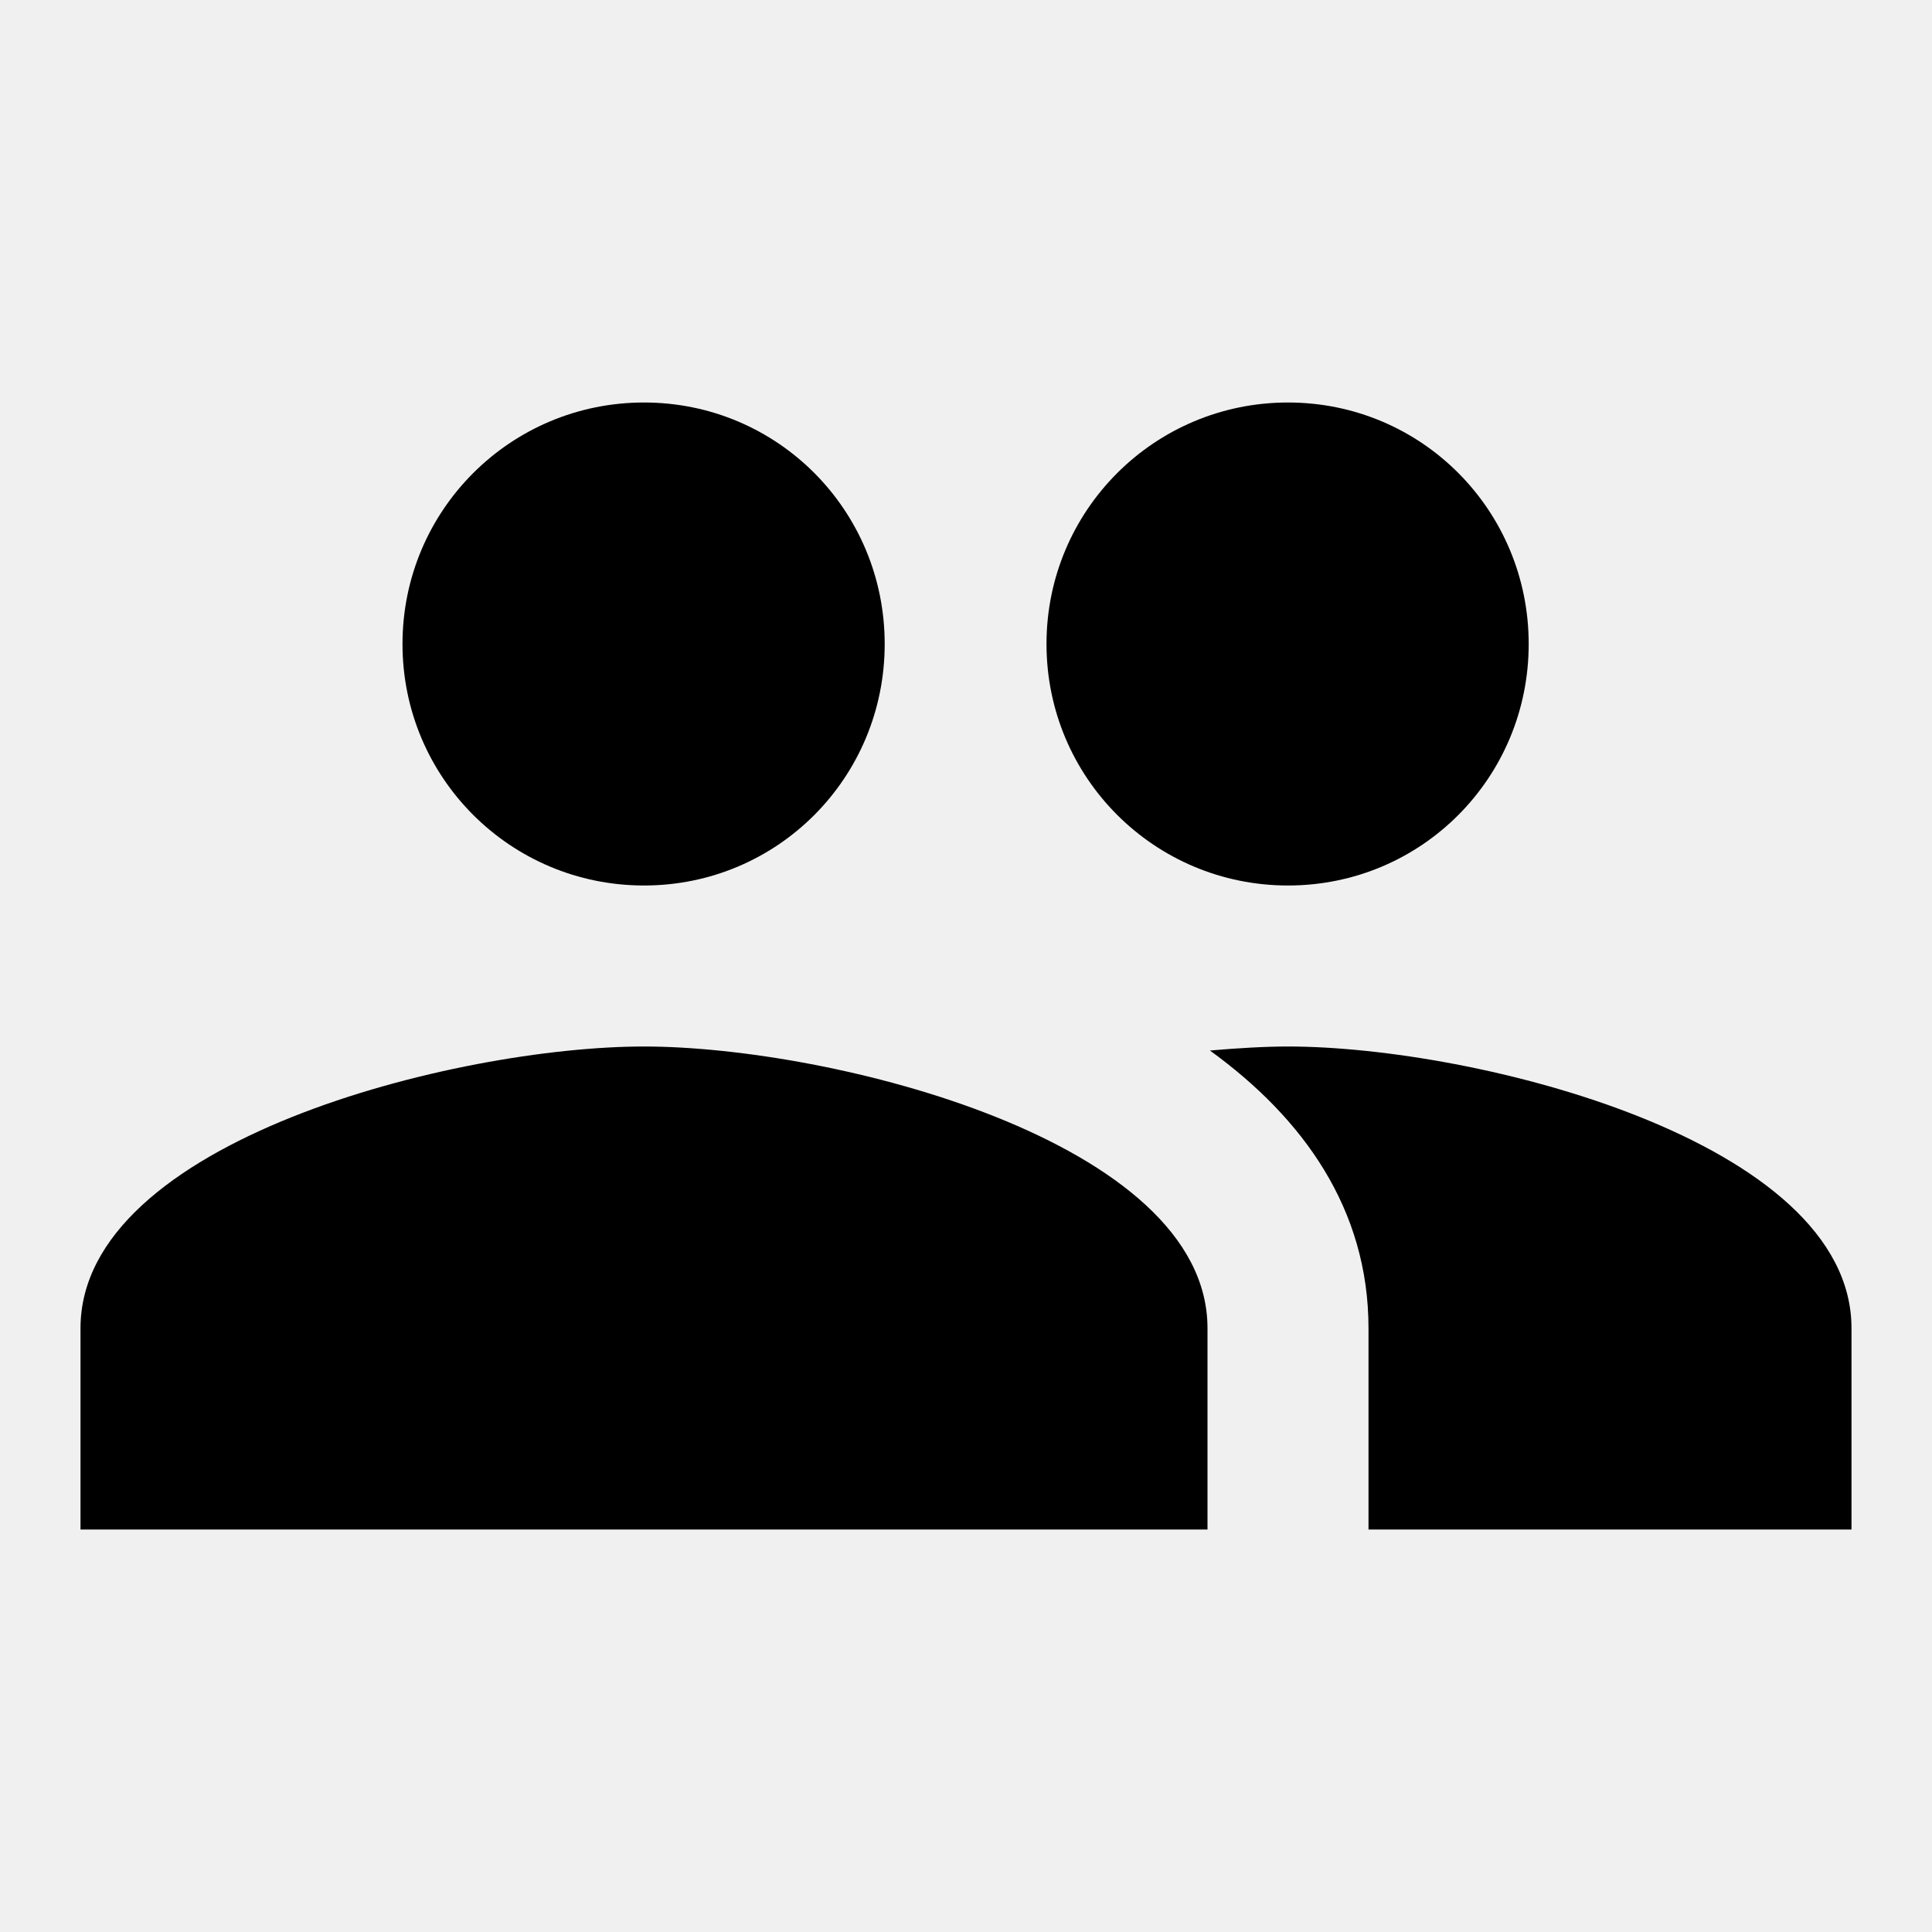
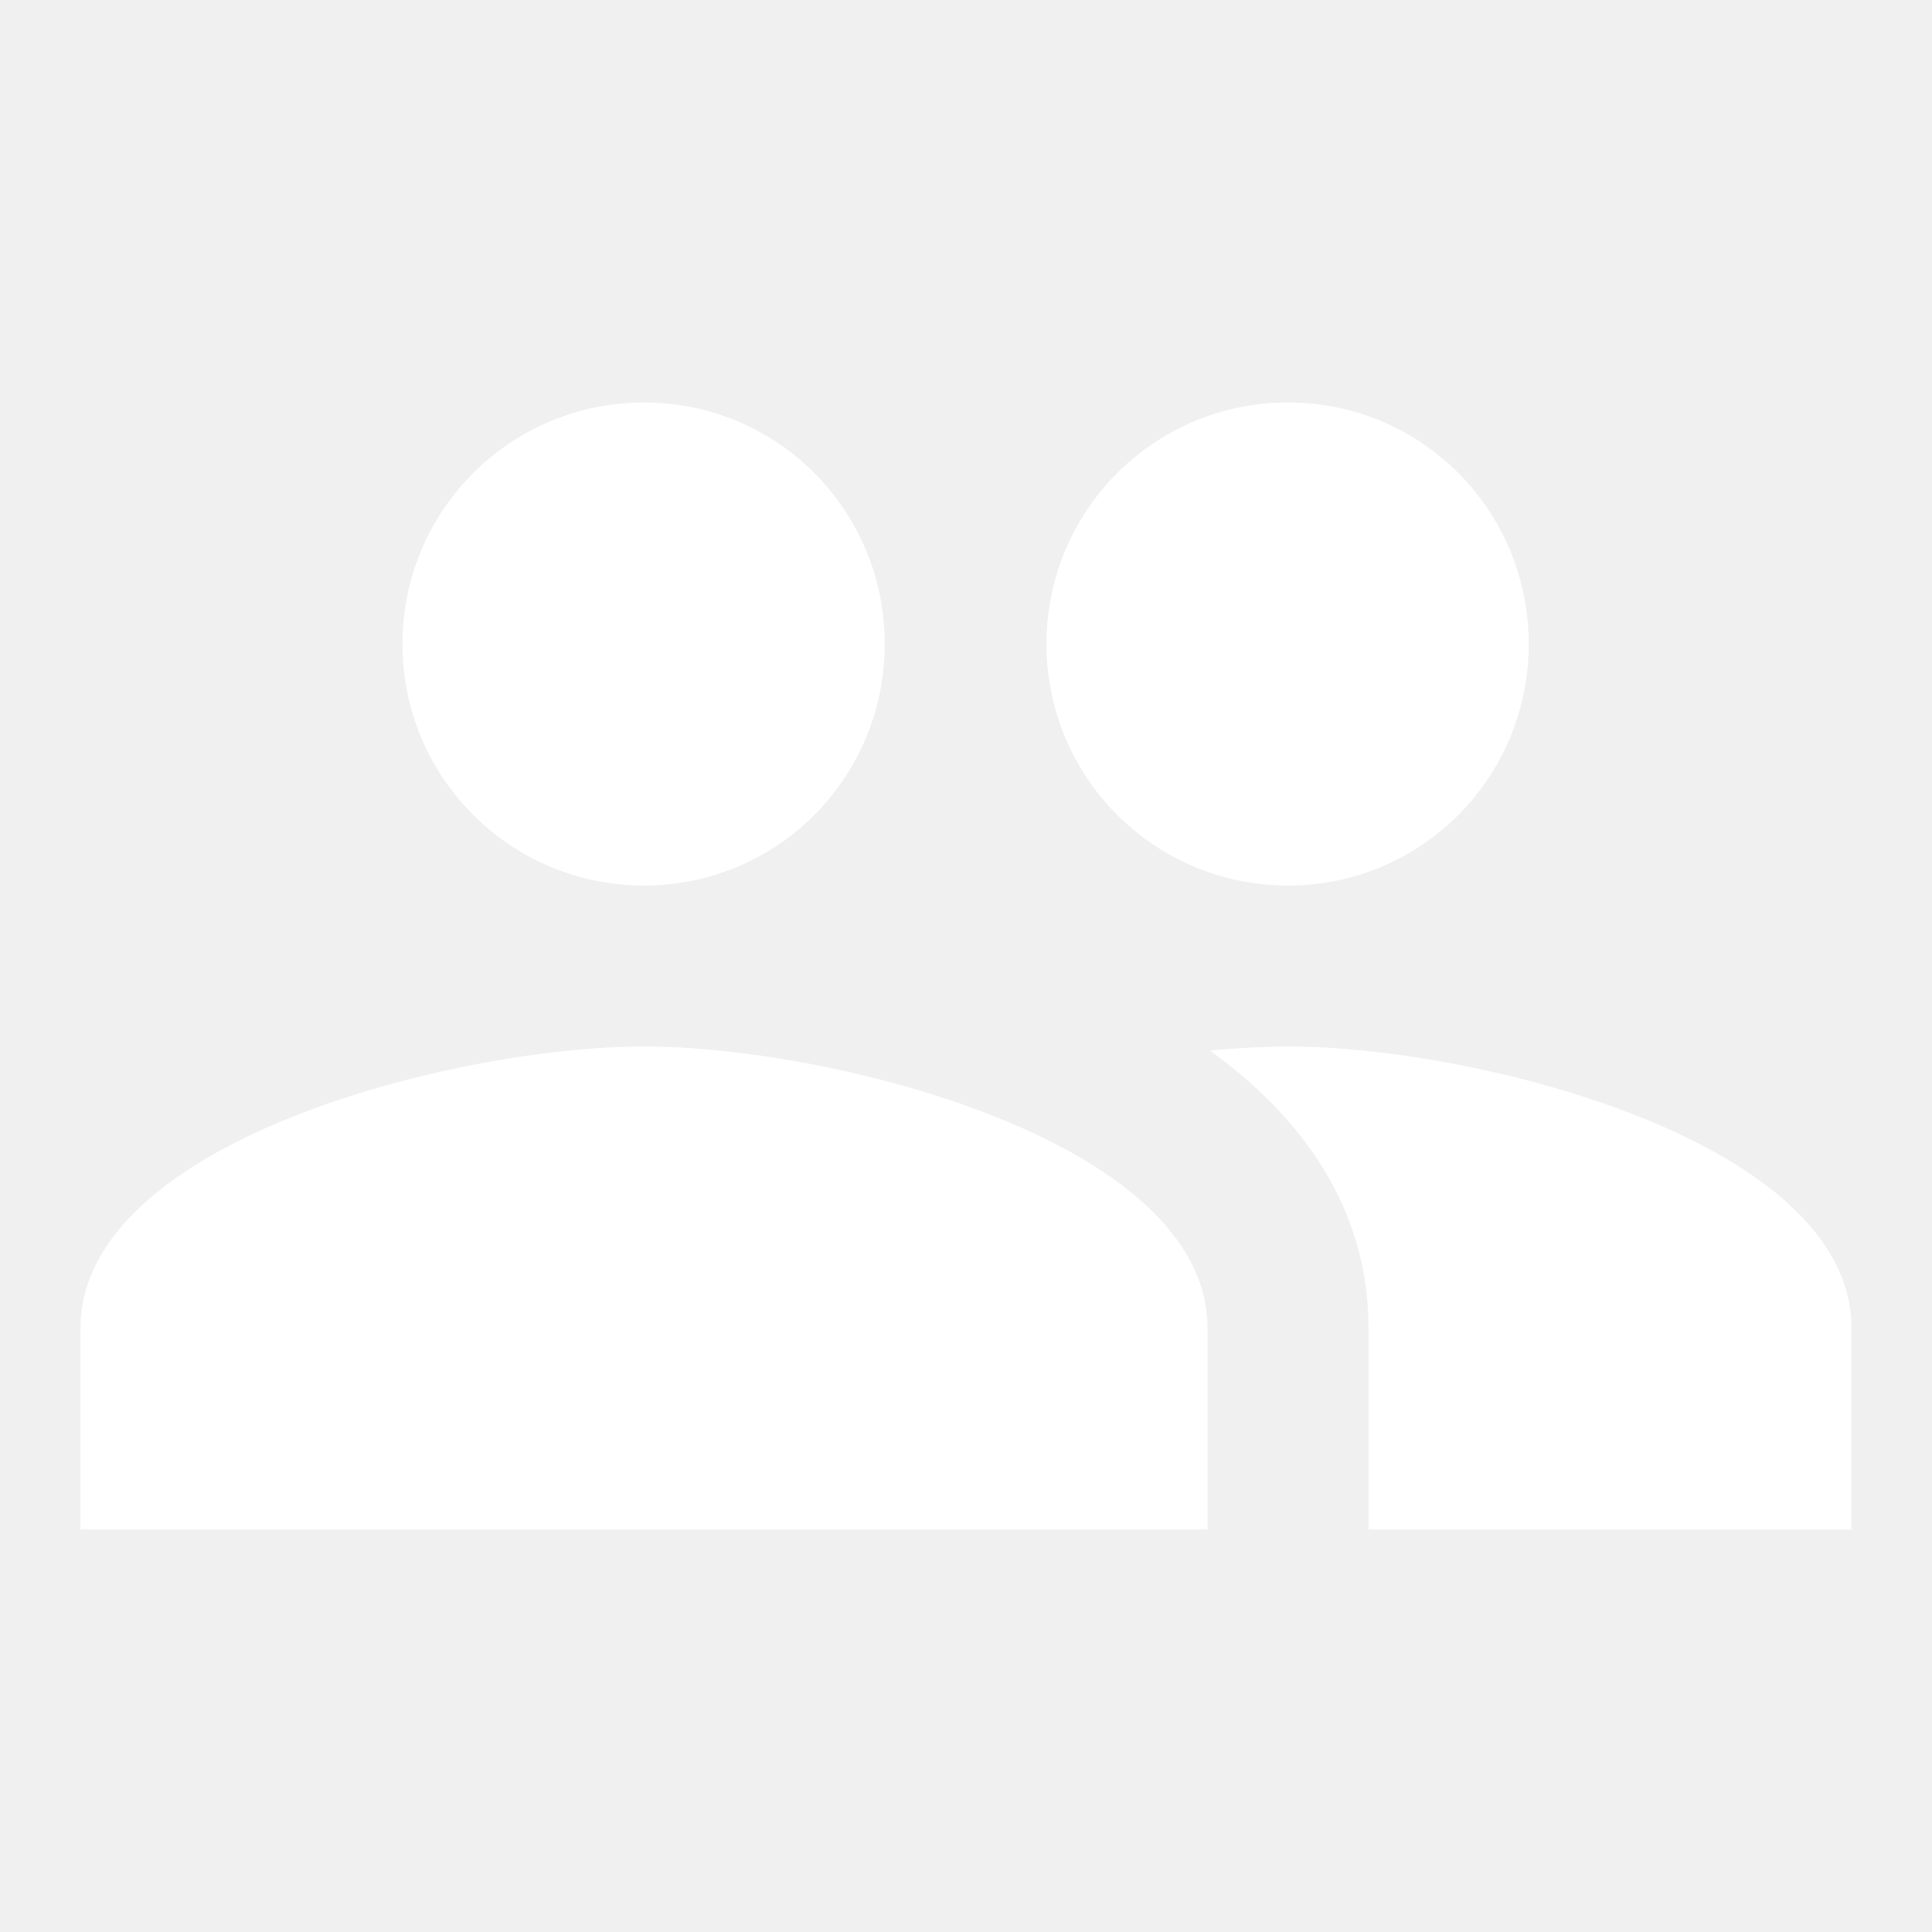
<svg xmlns="http://www.w3.org/2000/svg" style="isolation:isolate" viewBox="483 253 267 267" width="267pt" height="267pt">
  <defs>
    <clipPath id="_clipPath_yk5d5rW4YJYj12wMz1RhyTcUIs3znTMY">
      <rect x="483" y="253" width="267" height="267" />
    </clipPath>
  </defs>
  <g clip-path="url(#_clipPath_yk5d5rW4YJYj12wMz1RhyTcUIs3znTMY)">
    <g>
      <path d=" M 483 253 L 750 253 L 750 520 L 483 520 L 483 253 Z " fill="none" />
-       <path d=" M 661 375.375 C 679.468 375.375 694.264 360.468 694.264 342 C 694.264 323.533 679.468 308.625 661 308.625 C 642.533 308.625 627.625 323.533 627.625 342 C 627.625 360.468 642.533 375.375 661 375.375 Z  M 572 375.375 C 590.468 375.375 605.264 360.468 605.264 342 C 605.264 323.533 590.468 308.625 572 308.625 C 553.533 308.625 538.625 323.533 538.625 342 C 538.625 360.468 553.533 375.375 572 375.375 Z  M 572 397.625 C 546.079 397.625 494.125 410.641 494.125 436.563 L 494.125 464.375 L 649.875 464.375 L 649.875 436.563 C 649.875 410.641 597.921 397.625 572 397.625 Z  M 661 397.625 C 657.774 397.625 654.103 397.847 650.209 398.181 C 663.114 407.526 672.125 420.098 672.125 436.563 L 672.125 464.375 L 738.875 464.375 L 738.875 436.563 C 738.875 410.641 686.921 397.625 661 397.625 Z " fill="rgb(0,0,0)" />
+       <path d=" M 661 375.375 C 679.468 375.375 694.264 360.468 694.264 342 C 694.264 323.533 679.468 308.625 661 308.625 C 642.533 308.625 627.625 323.533 627.625 342 C 627.625 360.468 642.533 375.375 661 375.375 Z  M 572 375.375 C 590.468 375.375 605.264 360.468 605.264 342 C 605.264 323.533 590.468 308.625 572 308.625 C 553.533 308.625 538.625 323.533 538.625 342 C 538.625 360.468 553.533 375.375 572 375.375 Z  M 572 397.625 C 546.079 397.625 494.125 410.641 494.125 436.563 L 494.125 464.375 L 649.875 464.375 L 649.875 436.563 C 649.875 410.641 597.921 397.625 572 397.625 Z  M 661 397.625 C 657.774 397.625 654.103 397.847 650.209 398.181 C 663.114 407.526 672.125 420.098 672.125 436.563 L 672.125 464.375 L 738.875 464.375 L 738.875 436.563 C 738.875 410.641 686.921 397.625 661 397.625 Z " fill="#ffffff" />
    </g>
  </g>
</svg>
